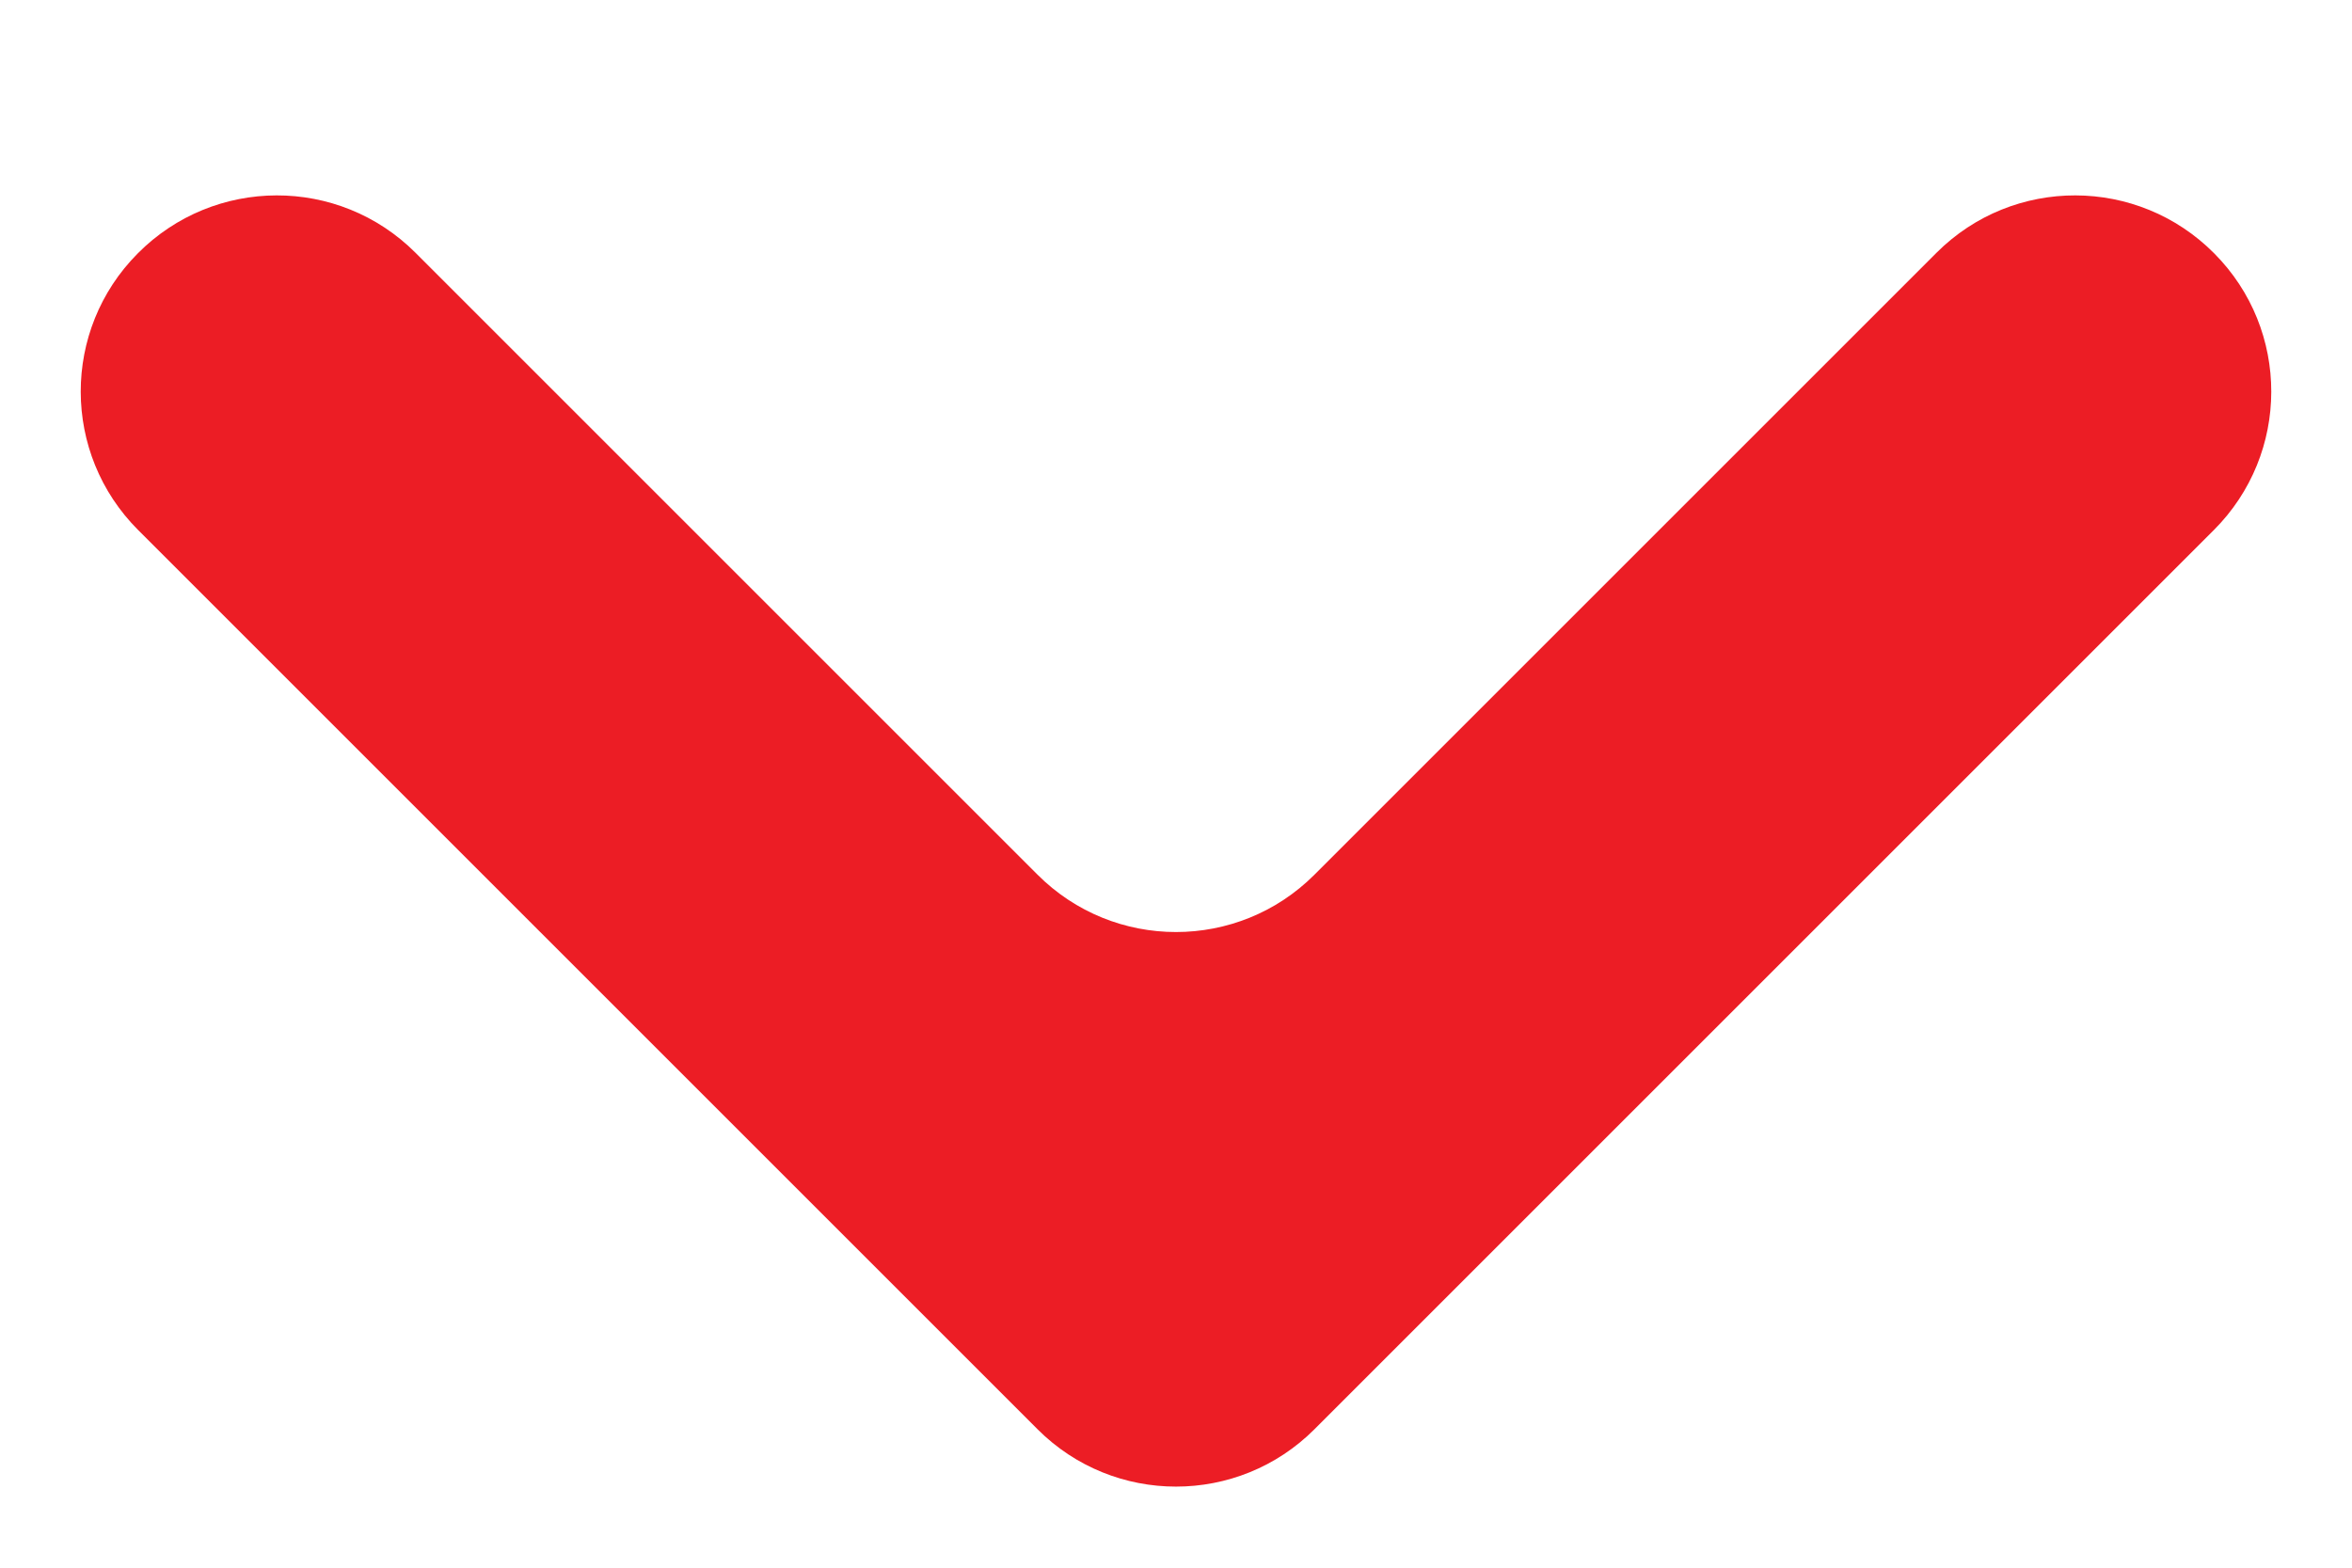
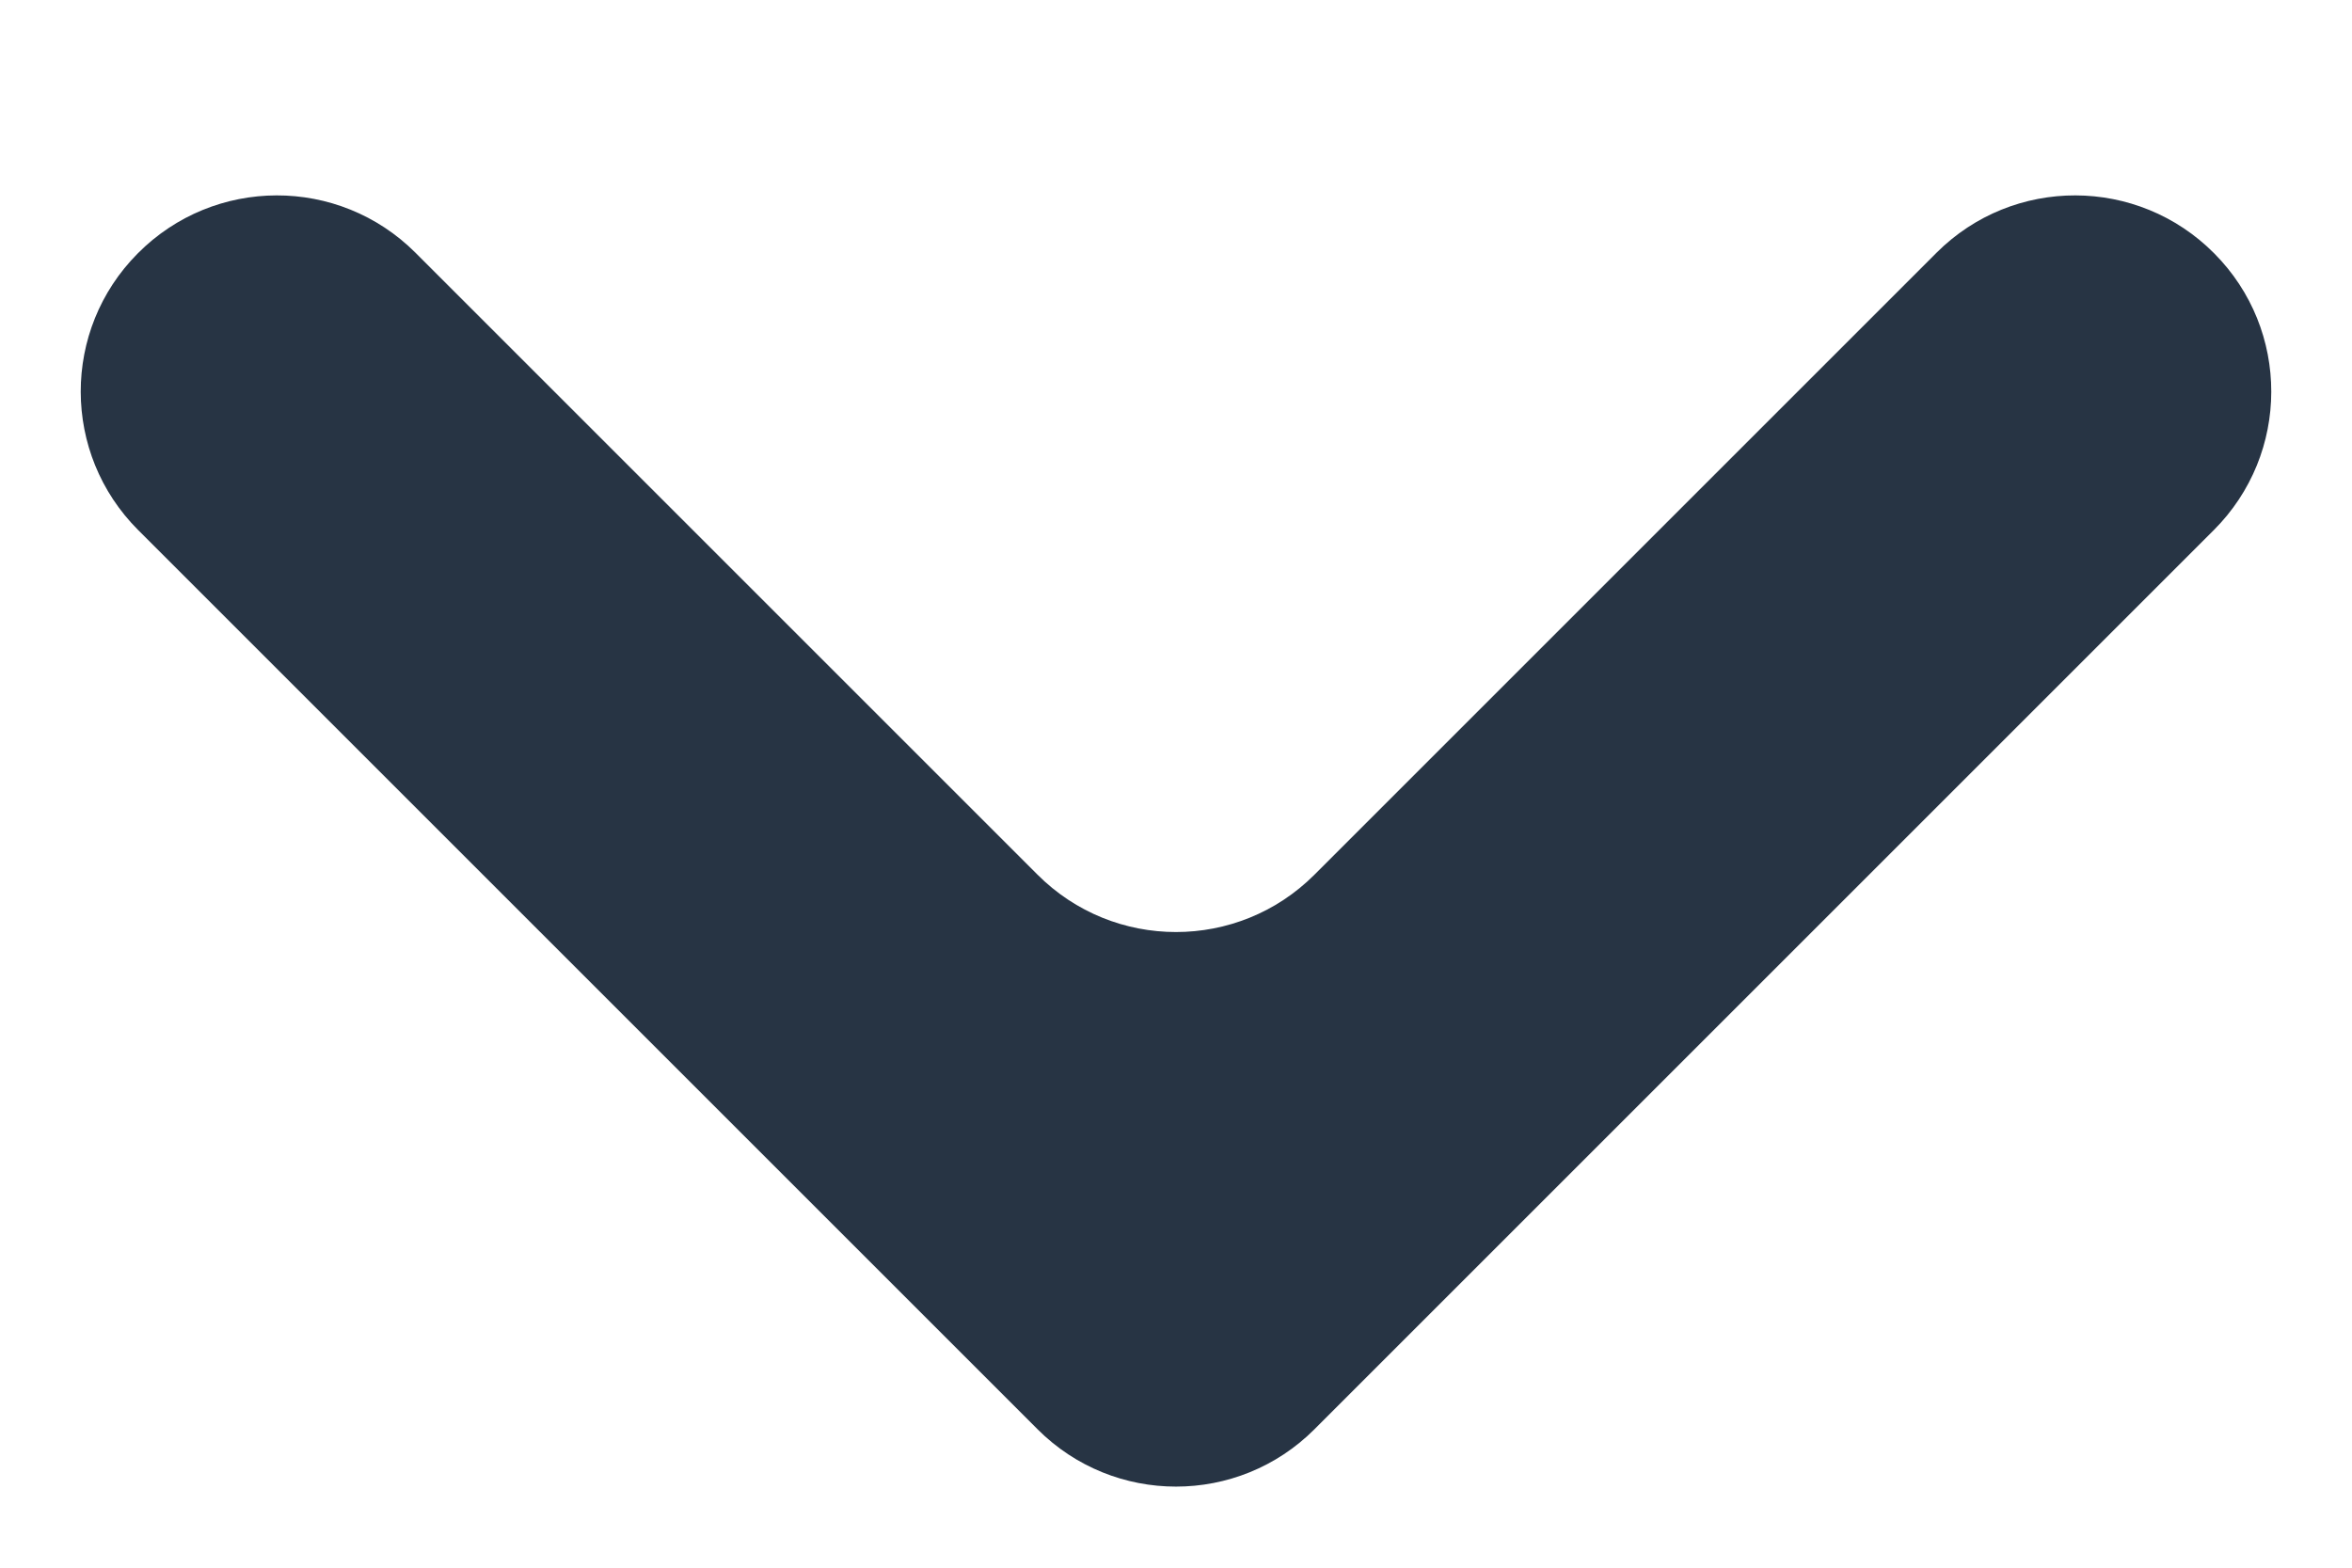
<svg xmlns="http://www.w3.org/2000/svg" width="12" height="8" viewBox="0 0 12 8" fill="none">
-   <path d="M0.703 1.293C1.093 0.9 1.728 0.898 2.12 1.29L5.293 4.463C5.683 4.854 6.317 4.854 6.707 4.463L9.88 1.29C10.272 0.898 10.907 0.9 11.297 1.293C11.686 1.684 11.685 2.315 11.295 2.705L6.707 7.293C6.317 7.684 5.683 7.684 5.293 7.293L0.705 2.705C0.315 2.315 0.314 1.684 0.703 1.293Z" fill="#EC1D25" />
+   <path d="M0.703 1.293C1.093 0.9 1.728 0.898 2.12 1.29L5.293 4.463C5.683 4.854 6.317 4.854 6.707 4.463L9.88 1.29C10.272 0.898 10.907 0.9 11.297 1.293C11.686 1.684 11.685 2.315 11.295 2.705L6.707 7.293C6.317 7.684 5.683 7.684 5.293 7.293L0.705 2.705C0.315 2.315 0.314 1.684 0.703 1.293Z" fill="#273444" />
</svg>
